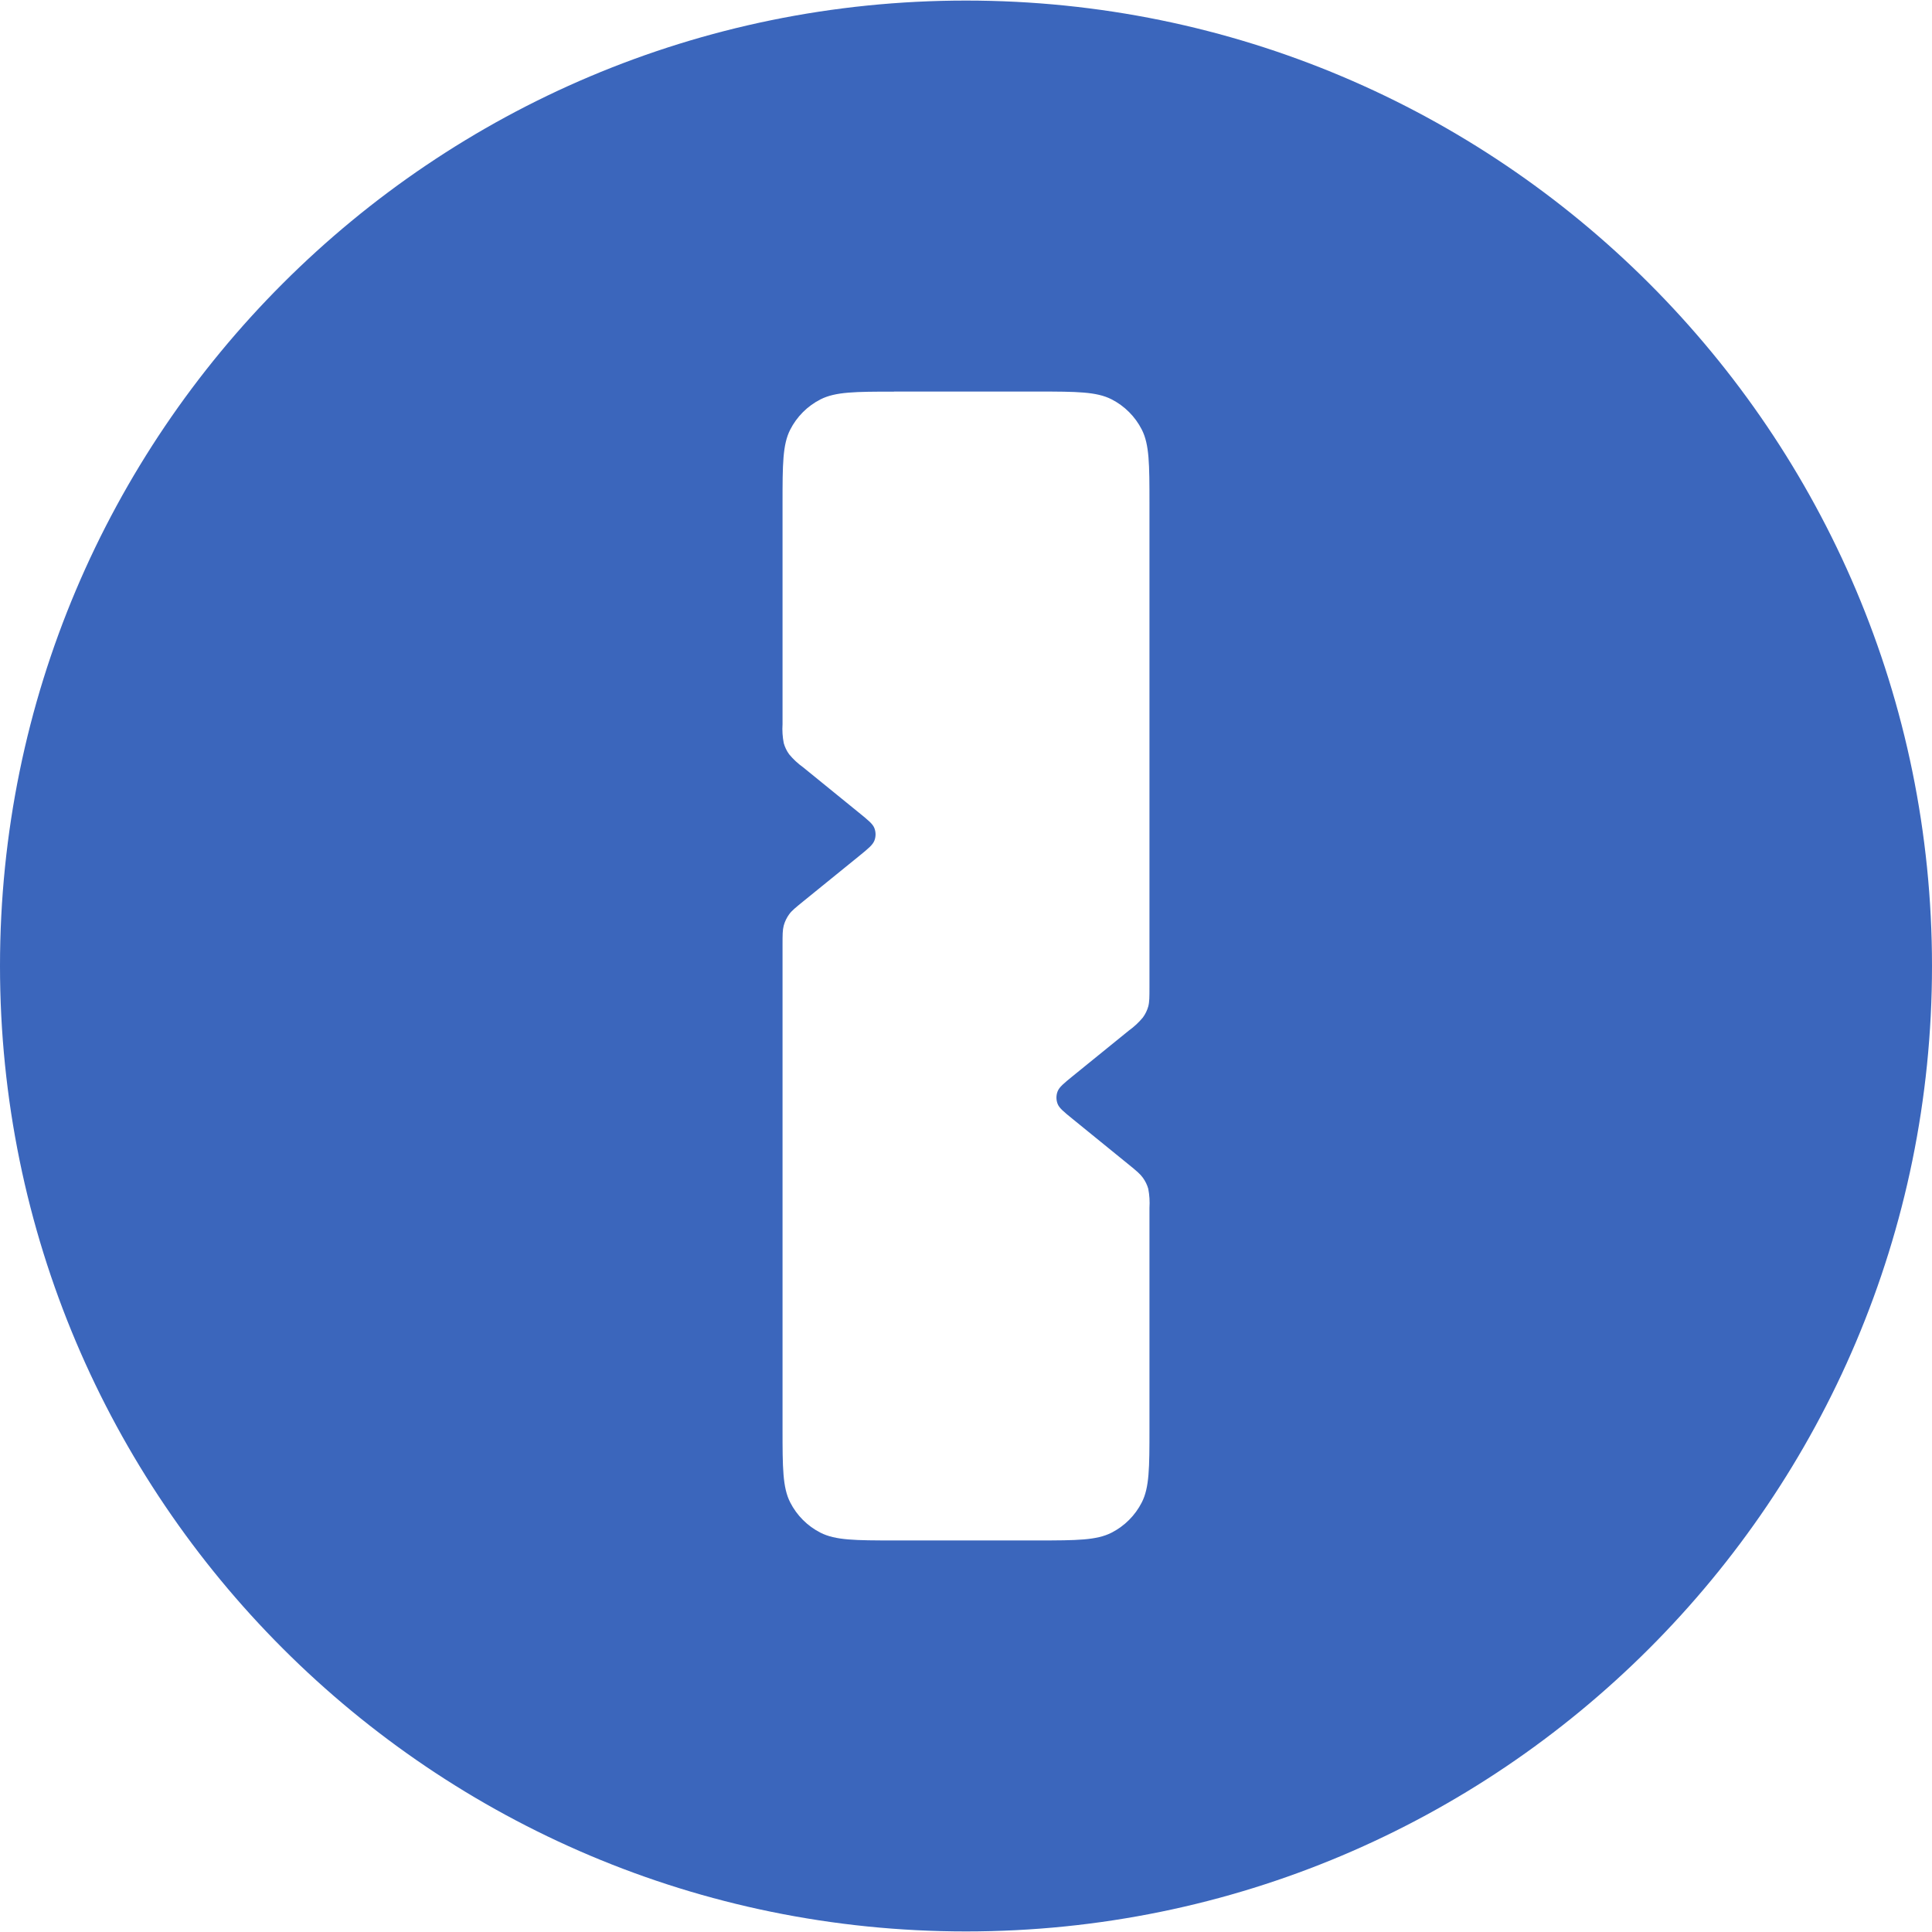
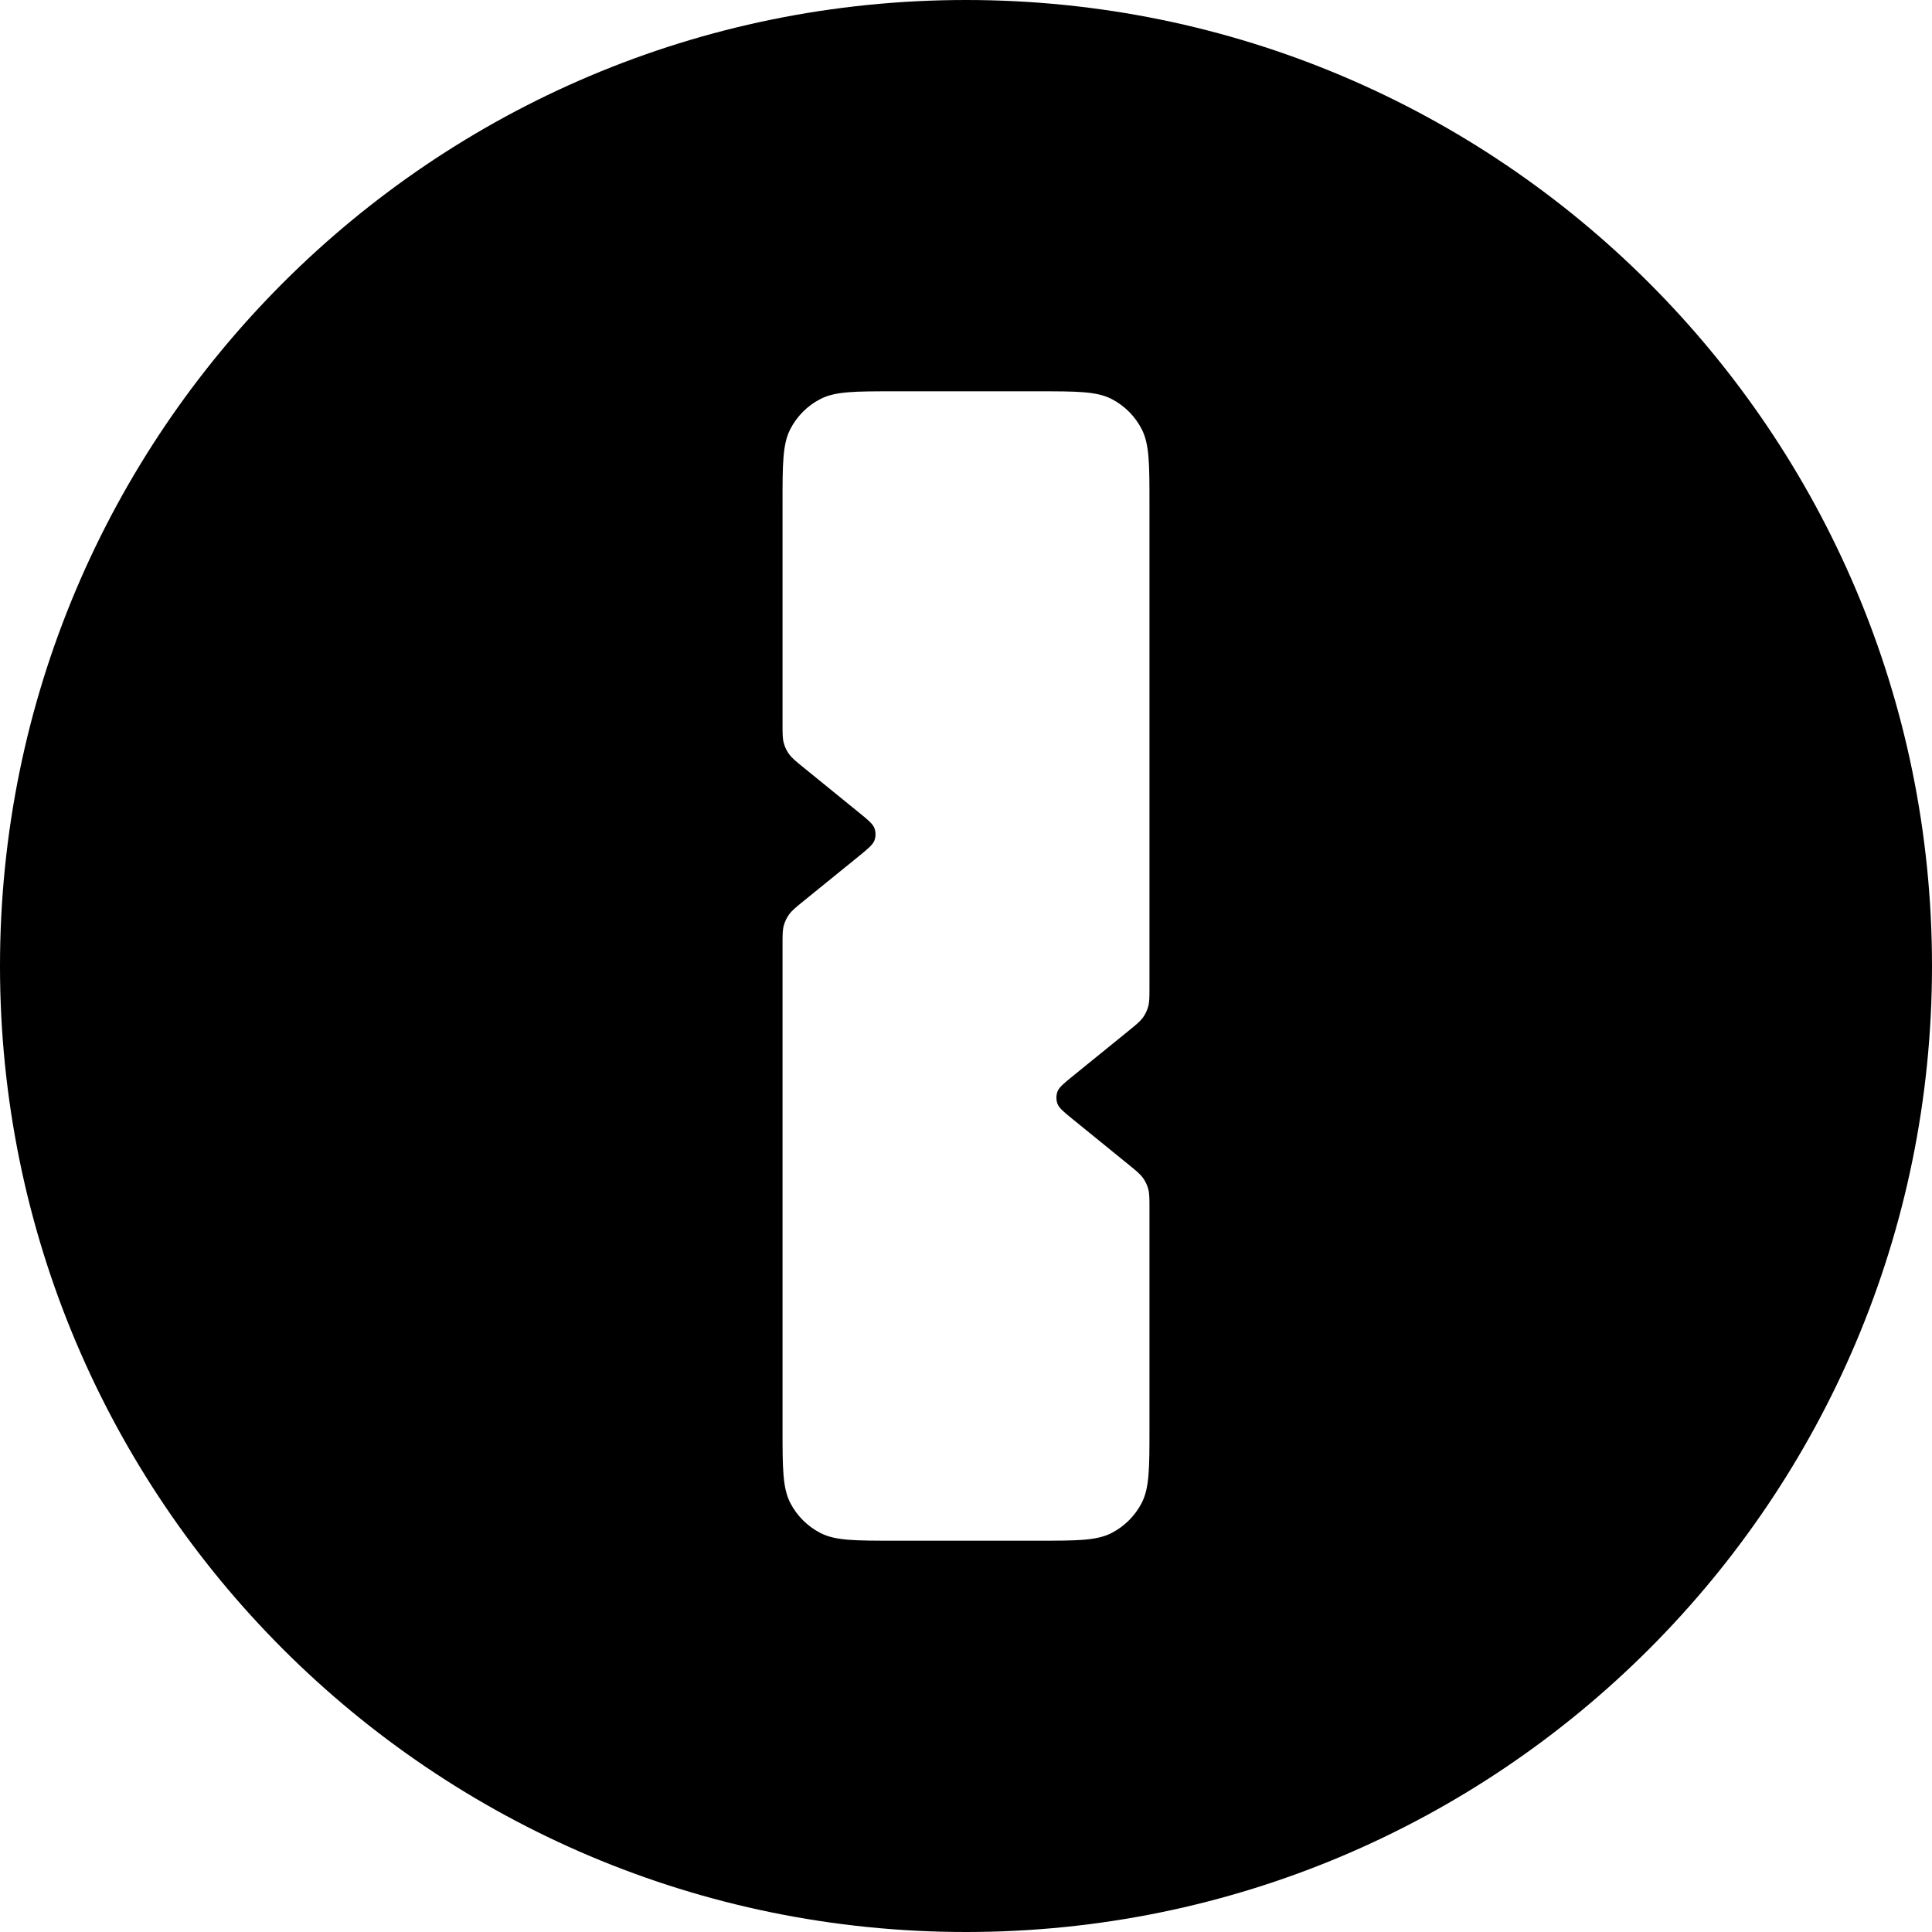
- <svg xmlns="http://www.w3.org/2000/svg" fill="#3B66BC" role="img" viewBox="0 0 24 24">
-   <path d="M12 .007C5.373.007 0 5.376 0 11.999c0 6.624 5.373 11.994 12 11.994S24 18.623 24 12C24 5.376 18.627.007 12 .007Zm-.895 4.857h1.788c.484 0 .729.002.914.096a.86.86 0 0 1 .377.377c.094.185.095.428.095.912v6.016c0 .12 0 .182-.015.238a.427.427 0 0 1-.067.137.923.923 0 0 1-.174.162l-.695.564c-.113.092-.17.138-.191.194a.216.216 0 0 0 0 .15c.02.055.078.101.191.193l.695.565c.094.076.14.115.174.162.03.042.053.087.067.137a.936.936 0 0 1 .015.238v2.746c0 .484-.001.727-.095.912a.86.86 0 0 1-.377.377c-.185.094-.43.096-.914.096h-1.788c-.484 0-.726-.002-.912-.096a.86.86 0 0 1-.377-.377c-.094-.185-.095-.428-.095-.912v-6.016c0-.12 0-.182.015-.238a.437.437 0 0 1 .067-.139c.034-.047.08-.083.174-.16l.695-.564c.113-.092.17-.138.191-.194a.216.216 0 0 0 0-.15c-.02-.055-.078-.101-.191-.193l-.695-.565a.92.92 0 0 1-.174-.162.437.437 0 0 1-.067-.139.92.92 0 0 1-.015-.236V6.25c0-.484.001-.727.095-.912a.86.86 0 0 1 .377-.377c.186-.094.428-.096.912-.096z" />
+ <svg xmlns="http://www.w3.org/2000/svg" viewBox="0 0 26 26">
+   <path d="M13 0C20.18 0 26 5.82 26 13C26 20.18 20.18 26 13 26C5.82 26 0 20.18 0 13C1.28855e-07 5.82 5.82 1.28859e-07 13 0ZM12.032 5.266C11.507 5.266 11.245 5.266 11.044 5.368C10.867 5.458 10.724 5.602 10.634 5.778C10.532 5.979 10.531 6.242 10.531 6.767V9.742C10.531 9.873 10.531 9.939 10.548 10C10.562 10.054 10.587 10.104 10.619 10.149C10.656 10.2 10.707 10.242 10.809 10.325L11.562 10.937C11.684 11.036 11.745 11.086 11.768 11.146C11.787 11.199 11.787 11.257 11.768 11.31C11.745 11.369 11.684 11.419 11.562 11.519L10.809 12.13C10.707 12.213 10.656 12.255 10.619 12.306C10.587 12.351 10.562 12.402 10.548 12.455C10.531 12.516 10.531 12.582 10.531 12.713L10.531 19.233C10.531 19.759 10.532 20.022 10.634 20.223C10.724 20.399 10.868 20.542 11.044 20.632C11.245 20.734 11.507 20.734 12.032 20.734H13.968C14.493 20.734 14.755 20.734 14.956 20.632C15.132 20.542 15.276 20.399 15.366 20.223C15.468 20.022 15.469 19.759 15.469 19.233V16.258C15.469 16.127 15.469 16.061 15.452 16C15.438 15.946 15.413 15.896 15.381 15.851C15.344 15.8 15.293 15.758 15.191 15.675L14.438 15.063C14.316 14.964 14.254 14.914 14.231 14.854C14.212 14.802 14.212 14.743 14.231 14.69C14.254 14.63 14.316 14.581 14.438 14.481L15.191 13.87C15.293 13.787 15.344 13.745 15.381 13.694C15.413 13.649 15.438 13.598 15.452 13.545C15.469 13.484 15.469 13.418 15.469 13.287V6.767C15.469 6.242 15.468 5.979 15.366 5.778C15.276 5.602 15.133 5.458 14.956 5.368C14.755 5.266 14.493 5.266 13.968 5.266H12.032Z" fill="black" />
</svg>
